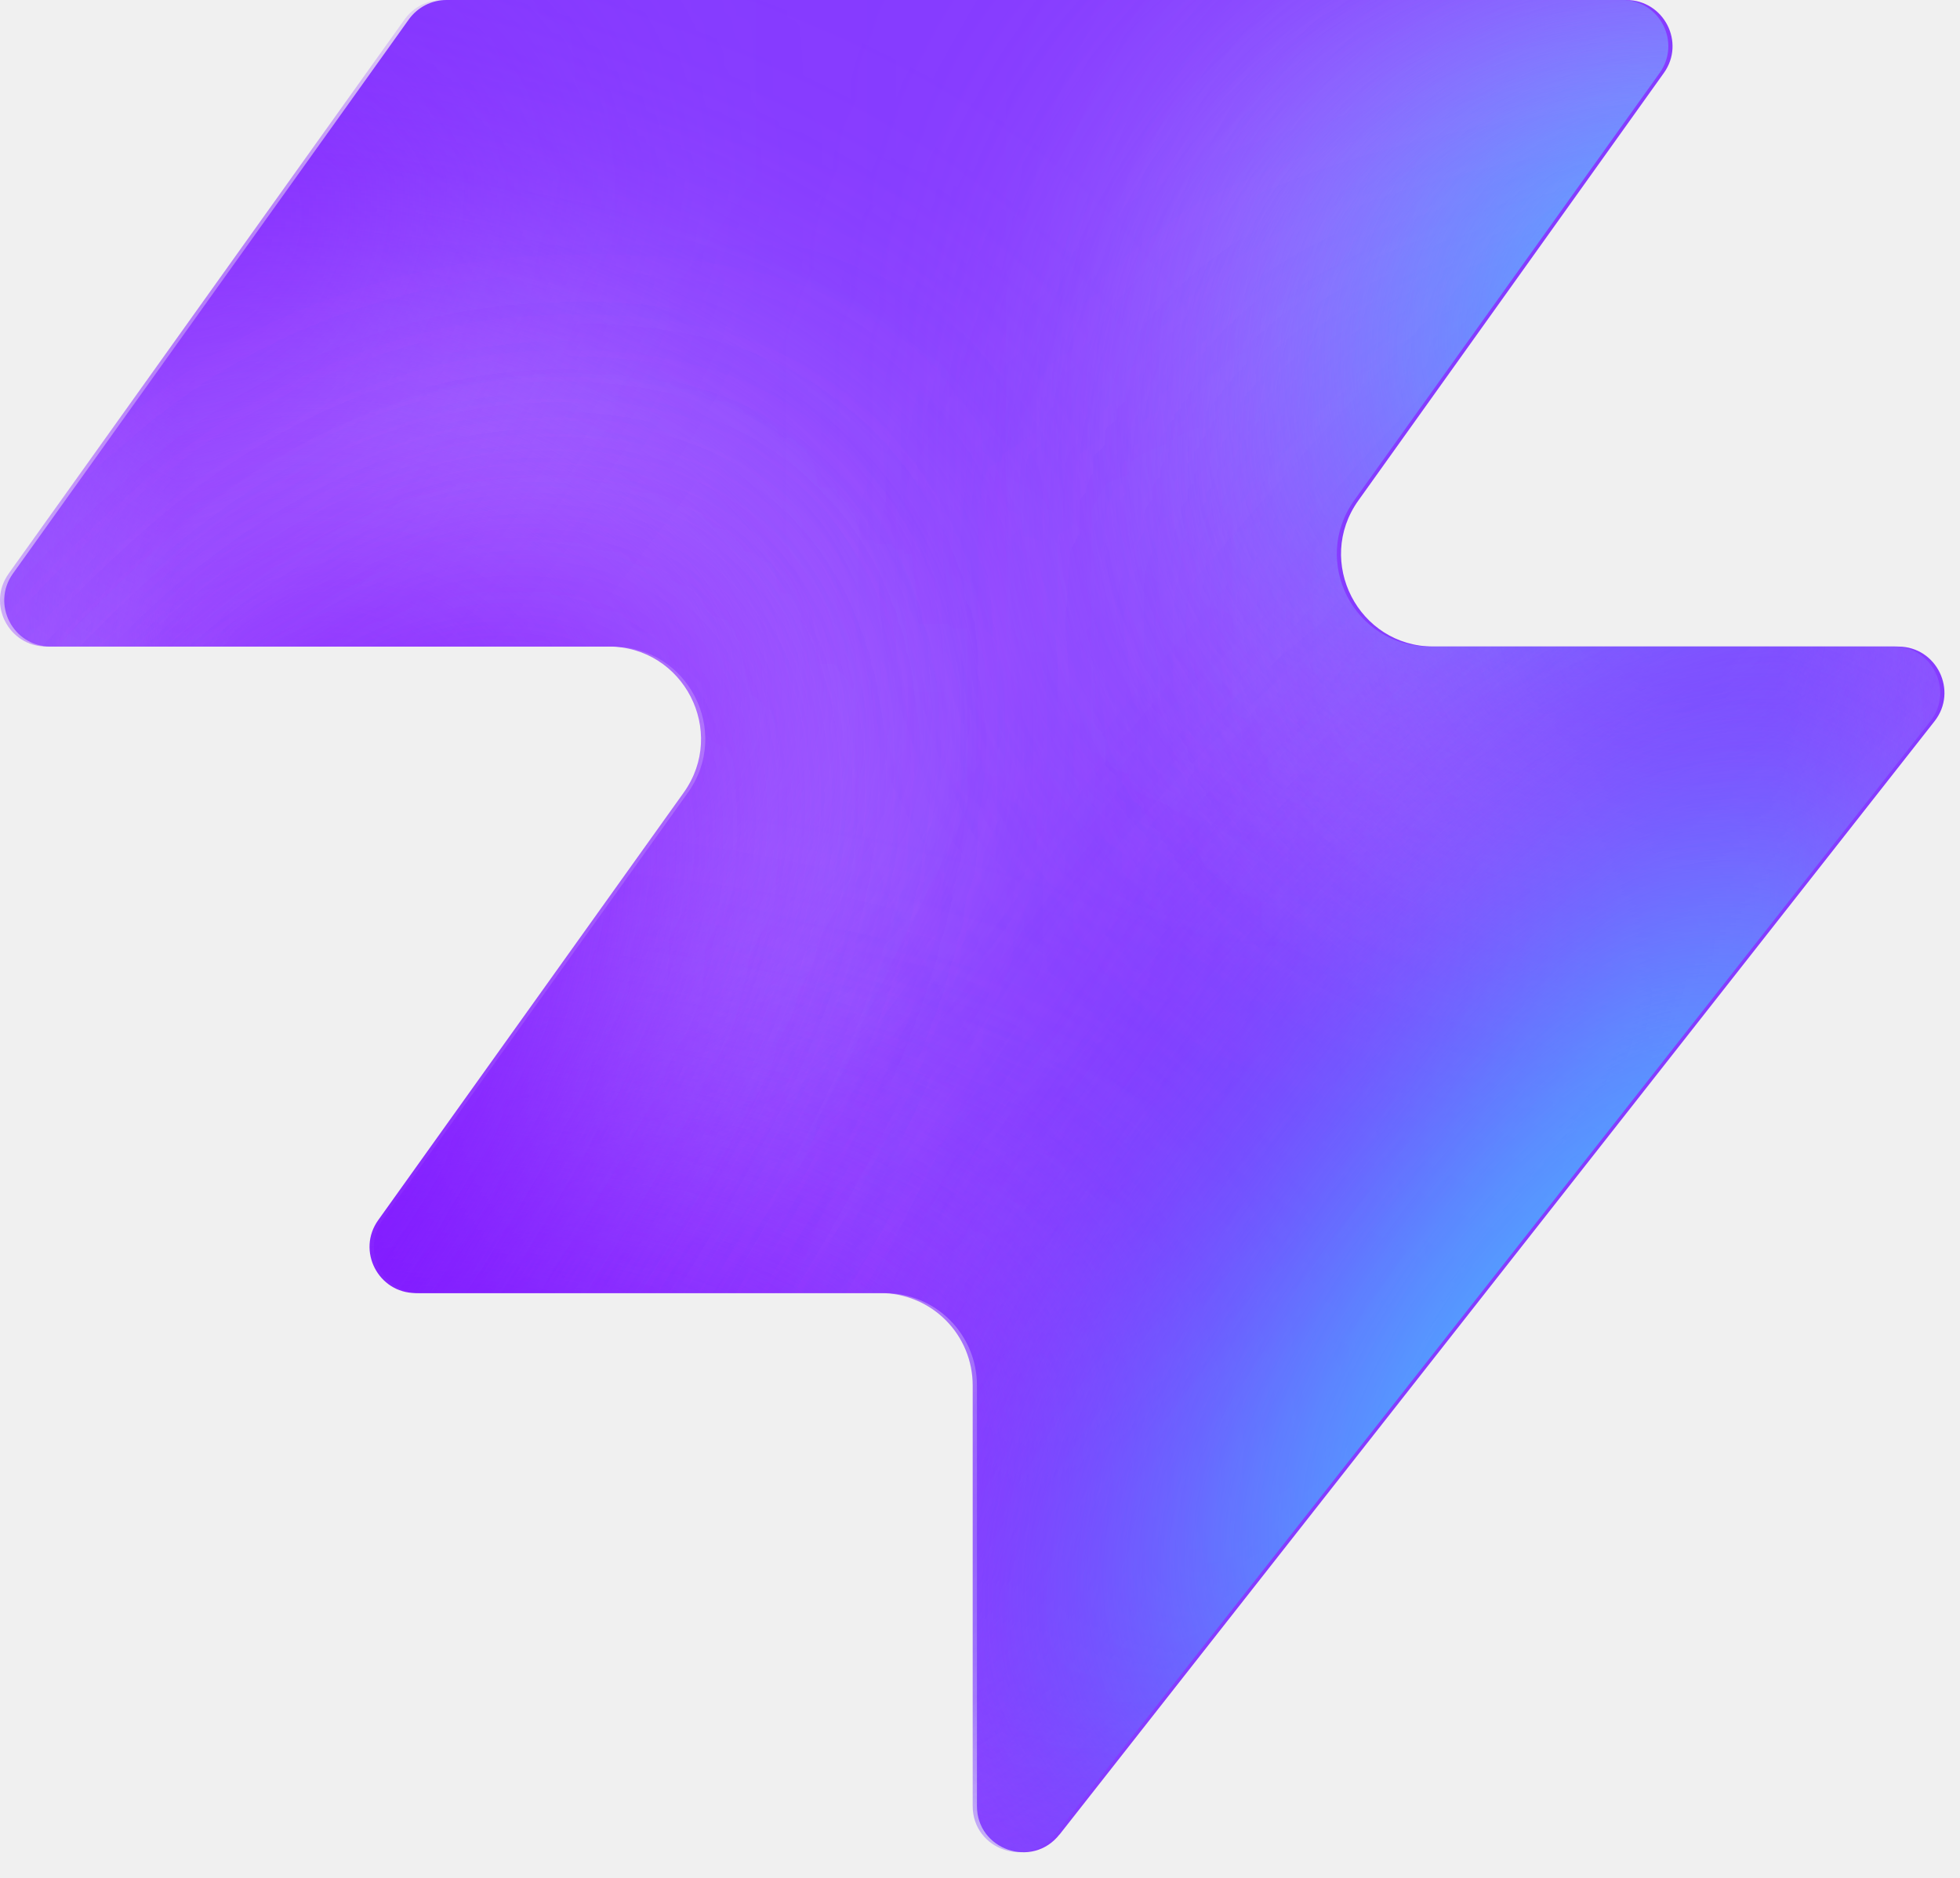
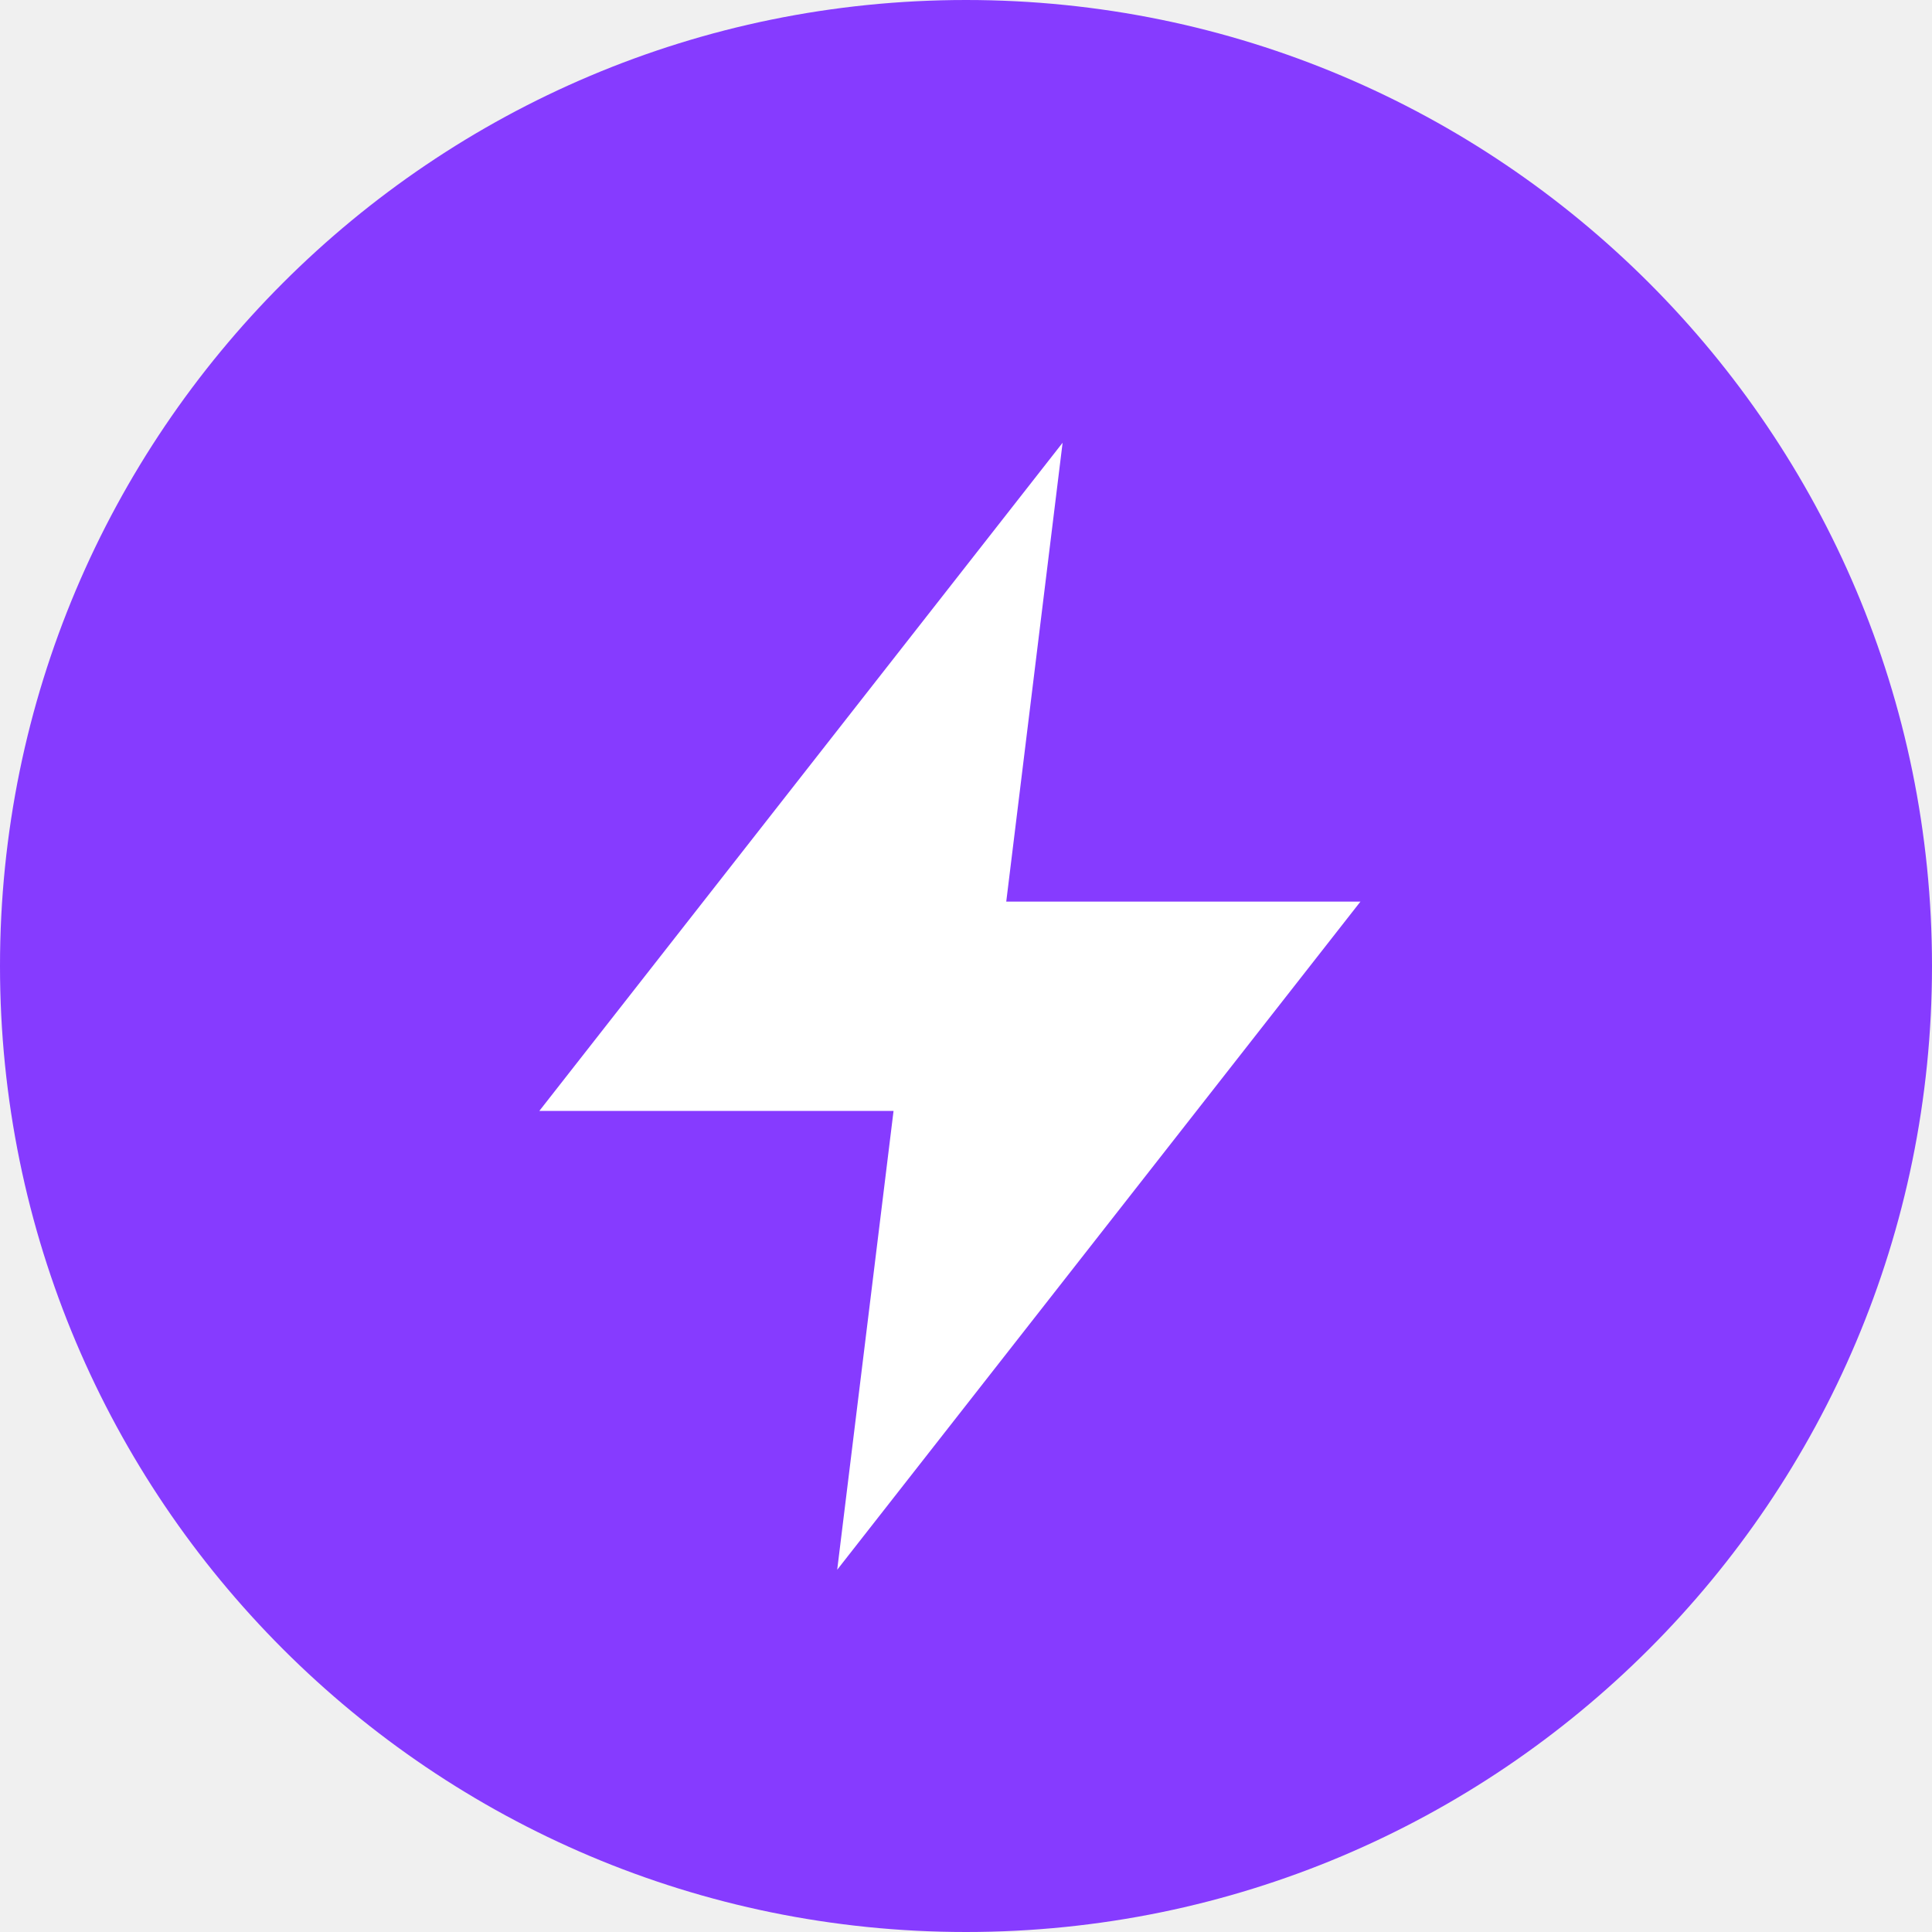
- <svg xmlns="http://www.w3.org/2000/svg" width="48" height="46" fill="none" viewBox="0 0 48 46">
-   <path fill="#863bff" d="M25.946 44.938c-.664.845-2.021.375-2.021-.698V33.937a2.26 2.26 0 0 0-2.262-2.262H10.287c-.92 0-1.456-1.04-.92-1.788l7.48-10.471c1.07-1.497 0-3.578-1.842-3.578H1.237c-.92 0-1.456-1.04-.92-1.788L10.013.474c.214-.297.556-.474.92-.474h28.894c.92 0 1.456 1.04.92 1.788l-7.48 10.471c-1.07 1.498 0 3.579 1.842 3.579h11.377c.943 0 1.473 1.088.89 1.83L25.947 44.94z" style="fill:#863bff;fill:color(display-p3 .525 .23 1);fill-opacity:1" />
-   <mask id="a" width="48" height="46" x="0" y="0" maskUnits="userSpaceOnUse" style="mask-type:alpha">
-     <path fill="#000" d="M25.842 44.938c-.664.844-2.021.375-2.021-.698V33.937a2.26 2.26 0 0 0-2.262-2.262H10.183c-.92 0-1.456-1.04-.92-1.788l7.48-10.471c1.07-1.498 0-3.579-1.842-3.579H1.133c-.92 0-1.456-1.04-.92-1.787L9.91.473c.214-.297.556-.474.92-.474h28.894c.92 0 1.456 1.04.92 1.788l-7.48 10.471c-1.07 1.498 0 3.578 1.842 3.578h11.377c.943 0 1.473 1.088.89 1.832L25.843 44.94z" style="fill:#000;fill-opacity:1" />
-   </mask>
-   <g mask="url(#a)">
-     <g filter="url(#b)">
-       <ellipse cx="5.508" cy="14.704" fill="#ede6ff" rx="5.508" ry="14.704" style="fill:#ede6ff;fill:color(display-p3 .927 .903 1);fill-opacity:1" transform="matrix(.00324 1 1 -.00324 -4.47 31.516)" />
-     </g>
-     <g filter="url(#c)">
-       <ellipse cx="10.399" cy="29.851" fill="#ede6ff" rx="10.399" ry="29.851" style="fill:#ede6ff;fill:color(display-p3 .927 .903 1);fill-opacity:1" transform="matrix(.00324 1 1 -.00324 -39.328 7.883)" />
-     </g>
-     <g filter="url(#d)">
-       <ellipse cx="5.508" cy="30.487" fill="#7e14ff" rx="5.508" ry="30.487" style="fill:#7e14ff;fill:color(display-p3 .492 .077 1);fill-opacity:1" transform="rotate(89.814 -25.913 -14.639)scale(1 -1)" />
-     </g>
-     <g filter="url(#e)">
-       <ellipse cx="5.508" cy="30.599" fill="#7e14ff" rx="5.508" ry="30.599" style="fill:#7e14ff;fill:color(display-p3 .492 .077 1);fill-opacity:1" transform="rotate(89.814 -32.644 -3.334)scale(1 -1)" />
-     </g>
-     <g filter="url(#f)">
-       <ellipse cx="5.508" cy="30.599" fill="#7e14ff" rx="5.508" ry="30.599" style="fill:#7e14ff;fill:color(display-p3 .492 .077 1);fill-opacity:1" transform="matrix(.00324 1 1 -.00324 -34.34 30.47)" />
-     </g>
-     <g filter="url(#g)">
-       <ellipse cx="14.072" cy="22.078" fill="#ede6ff" rx="14.072" ry="22.078" style="fill:#ede6ff;fill:color(display-p3 .927 .903 1);fill-opacity:1" transform="rotate(93.35 24.506 48.493)scale(-1 1)" />
-     </g>
-     <g filter="url(#h)">
-       <ellipse cx="3.47" cy="21.501" fill="#7e14ff" rx="3.47" ry="21.501" style="fill:#7e14ff;fill:color(display-p3 .492 .077 1);fill-opacity:1" transform="rotate(89.009 28.708 47.59)scale(-1 1)" />
-     </g>
-     <g filter="url(#i)">
-       <ellipse cx="3.47" cy="21.501" fill="#7e14ff" rx="3.47" ry="21.501" style="fill:#7e14ff;fill:color(display-p3 .492 .077 1);fill-opacity:1" transform="rotate(89.009 28.708 47.59)scale(-1 1)" />
-     </g>
-     <g filter="url(#j)">
-       <ellipse cx=".387" cy="8.972" fill="#7e14ff" rx="4.407" ry="29.108" style="fill:#7e14ff;fill:color(display-p3 .492 .077 1);fill-opacity:1" transform="rotate(39.51 .387 8.972)" />
-     </g>
-     <g filter="url(#k)">
-       <ellipse cx="47.523" cy="-6.092" fill="#7e14ff" rx="4.407" ry="29.108" style="fill:#7e14ff;fill:color(display-p3 .492 .077 1);fill-opacity:1" transform="rotate(37.892 47.523 -6.092)" />
-     </g>
-     <g filter="url(#l)">
-       <ellipse cx="41.412" cy="6.333" fill="#47bfff" rx="5.971" ry="9.665" style="fill:#47bfff;fill:color(display-p3 .28 .748 1);fill-opacity:1" transform="rotate(37.892 41.412 6.333)" />
-     </g>
-     <g filter="url(#m)">
-       <ellipse cx="-1.879" cy="38.332" fill="#7e14ff" rx="4.407" ry="29.108" style="fill:#7e14ff;fill:color(display-p3 .492 .077 1);fill-opacity:1" transform="rotate(37.892 -1.88 38.332)" />
-     </g>
-     <g filter="url(#n)">
-       <ellipse cx="-1.879" cy="38.332" fill="#7e14ff" rx="4.407" ry="29.108" style="fill:#7e14ff;fill:color(display-p3 .492 .077 1);fill-opacity:1" transform="rotate(37.892 -1.88 38.332)" />
-     </g>
-     <g filter="url(#o)">
-       <ellipse cx="35.651" cy="29.907" fill="#7e14ff" rx="4.407" ry="29.108" style="fill:#7e14ff;fill:color(display-p3 .492 .077 1);fill-opacity:1" transform="rotate(37.892 35.651 29.907)" />
-     </g>
-     <g filter="url(#p)">
-       <ellipse cx="38.418" cy="32.4" fill="#47bfff" rx="5.971" ry="15.297" style="fill:#47bfff;fill:color(display-p3 .28 .748 1);fill-opacity:1" transform="rotate(37.892 38.418 32.4)" />
-     </g>
-   </g>
-   <defs>
-     <filter id="b" width="60.045" height="41.654" x="-19.77" y="16.149" color-interpolation-filters="sRGB" filterUnits="userSpaceOnUse">
-       <feFlood flood-opacity="0" result="BackgroundImageFix" />
-       <feBlend in="SourceGraphic" in2="BackgroundImageFix" result="shape" />
-       <feGaussianBlur result="effect1_foregroundBlur_2002_17158" stdDeviation="7.659" />
-     </filter>
-     <filter id="c" width="90.34" height="51.437" x="-54.613" y="-7.533" color-interpolation-filters="sRGB" filterUnits="userSpaceOnUse">
-       <feFlood flood-opacity="0" result="BackgroundImageFix" />
-       <feBlend in="SourceGraphic" in2="BackgroundImageFix" result="shape" />
-       <feGaussianBlur result="effect1_foregroundBlur_2002_17158" stdDeviation="7.659" />
-     </filter>
-     <filter id="d" width="79.355" height="29.4" x="-49.64" y="2.03" color-interpolation-filters="sRGB" filterUnits="userSpaceOnUse">
-       <feFlood flood-opacity="0" result="BackgroundImageFix" />
-       <feBlend in="SourceGraphic" in2="BackgroundImageFix" result="shape" />
-       <feGaussianBlur result="effect1_foregroundBlur_2002_17158" stdDeviation="4.596" />
-     </filter>
-     <filter id="e" width="79.579" height="29.4" x="-45.045" y="20.029" color-interpolation-filters="sRGB" filterUnits="userSpaceOnUse">
-       <feFlood flood-opacity="0" result="BackgroundImageFix" />
-       <feBlend in="SourceGraphic" in2="BackgroundImageFix" result="shape" />
-       <feGaussianBlur result="effect1_foregroundBlur_2002_17158" stdDeviation="4.596" />
-     </filter>
-     <filter id="f" width="79.579" height="29.4" x="-43.513" y="21.178" color-interpolation-filters="sRGB" filterUnits="userSpaceOnUse">
-       <feFlood flood-opacity="0" result="BackgroundImageFix" />
-       <feBlend in="SourceGraphic" in2="BackgroundImageFix" result="shape" />
-       <feGaussianBlur result="effect1_foregroundBlur_2002_17158" stdDeviation="4.596" />
-     </filter>
-     <filter id="g" width="74.749" height="58.852" x="15.756" y="-17.901" color-interpolation-filters="sRGB" filterUnits="userSpaceOnUse">
-       <feFlood flood-opacity="0" result="BackgroundImageFix" />
-       <feBlend in="SourceGraphic" in2="BackgroundImageFix" result="shape" />
-       <feGaussianBlur result="effect1_foregroundBlur_2002_17158" stdDeviation="7.659" />
-     </filter>
-     <filter id="h" width="61.377" height="25.362" x="23.548" y="2.284" color-interpolation-filters="sRGB" filterUnits="userSpaceOnUse">
-       <feFlood flood-opacity="0" result="BackgroundImageFix" />
-       <feBlend in="SourceGraphic" in2="BackgroundImageFix" result="shape" />
-       <feGaussianBlur result="effect1_foregroundBlur_2002_17158" stdDeviation="4.596" />
-     </filter>
-     <filter id="i" width="61.377" height="25.362" x="23.548" y="2.284" color-interpolation-filters="sRGB" filterUnits="userSpaceOnUse">
-       <feFlood flood-opacity="0" result="BackgroundImageFix" />
-       <feBlend in="SourceGraphic" in2="BackgroundImageFix" result="shape" />
-       <feGaussianBlur result="effect1_foregroundBlur_2002_17158" stdDeviation="4.596" />
-     </filter>
-     <filter id="j" width="56.045" height="63.649" x="-27.636" y="-22.853" color-interpolation-filters="sRGB" filterUnits="userSpaceOnUse">
-       <feFlood flood-opacity="0" result="BackgroundImageFix" />
-       <feBlend in="SourceGraphic" in2="BackgroundImageFix" result="shape" />
-       <feGaussianBlur result="effect1_foregroundBlur_2002_17158" stdDeviation="4.596" />
-     </filter>
-     <filter id="k" width="54.814" height="64.646" x="20.116" y="-38.415" color-interpolation-filters="sRGB" filterUnits="userSpaceOnUse">
-       <feFlood flood-opacity="0" result="BackgroundImageFix" />
-       <feBlend in="SourceGraphic" in2="BackgroundImageFix" result="shape" />
-       <feGaussianBlur result="effect1_foregroundBlur_2002_17158" stdDeviation="4.596" />
-     </filter>
-     <filter id="l" width="33.541" height="35.313" x="24.641" y="-11.323" color-interpolation-filters="sRGB" filterUnits="userSpaceOnUse">
-       <feFlood flood-opacity="0" result="BackgroundImageFix" />
-       <feBlend in="SourceGraphic" in2="BackgroundImageFix" result="shape" />
-       <feGaussianBlur result="effect1_foregroundBlur_2002_17158" stdDeviation="4.596" />
-     </filter>
-     <filter id="m" width="54.814" height="64.646" x="-29.286" y="6.009" color-interpolation-filters="sRGB" filterUnits="userSpaceOnUse">
-       <feFlood flood-opacity="0" result="BackgroundImageFix" />
-       <feBlend in="SourceGraphic" in2="BackgroundImageFix" result="shape" />
-       <feGaussianBlur result="effect1_foregroundBlur_2002_17158" stdDeviation="4.596" />
-     </filter>
-     <filter id="n" width="54.814" height="64.646" x="-29.286" y="6.009" color-interpolation-filters="sRGB" filterUnits="userSpaceOnUse">
-       <feFlood flood-opacity="0" result="BackgroundImageFix" />
-       <feBlend in="SourceGraphic" in2="BackgroundImageFix" result="shape" />
-       <feGaussianBlur result="effect1_foregroundBlur_2002_17158" stdDeviation="4.596" />
-     </filter>
-     <filter id="o" width="54.814" height="64.646" x="8.244" y="-2.416" color-interpolation-filters="sRGB" filterUnits="userSpaceOnUse">
-       <feFlood flood-opacity="0" result="BackgroundImageFix" />
-       <feBlend in="SourceGraphic" in2="BackgroundImageFix" result="shape" />
-       <feGaussianBlur result="effect1_foregroundBlur_2002_17158" stdDeviation="4.596" />
-     </filter>
-     <filter id="p" width="39.409" height="43.623" x="18.713" y="10.588" color-interpolation-filters="sRGB" filterUnits="userSpaceOnUse">
-       <feFlood flood-opacity="0" result="BackgroundImageFix" />
-       <feBlend in="SourceGraphic" in2="BackgroundImageFix" result="shape" />
-       <feGaussianBlur result="effect1_foregroundBlur_2002_17158" stdDeviation="4.596" />
-     </filter>
-   </defs>
+ <svg xmlns="http://www.w3.org/2000/svg" viewBox="0 0 24 24" fill="none">
+   <circle cx="12" cy="12" r="12" fill="#863bff" />
+   <path d="M13.2 5.5 6.7 13.8h4.4l-.7 5.7 6.5-8.3h-4.4l.7-5.7Z" fill="#fff" />
</svg>
